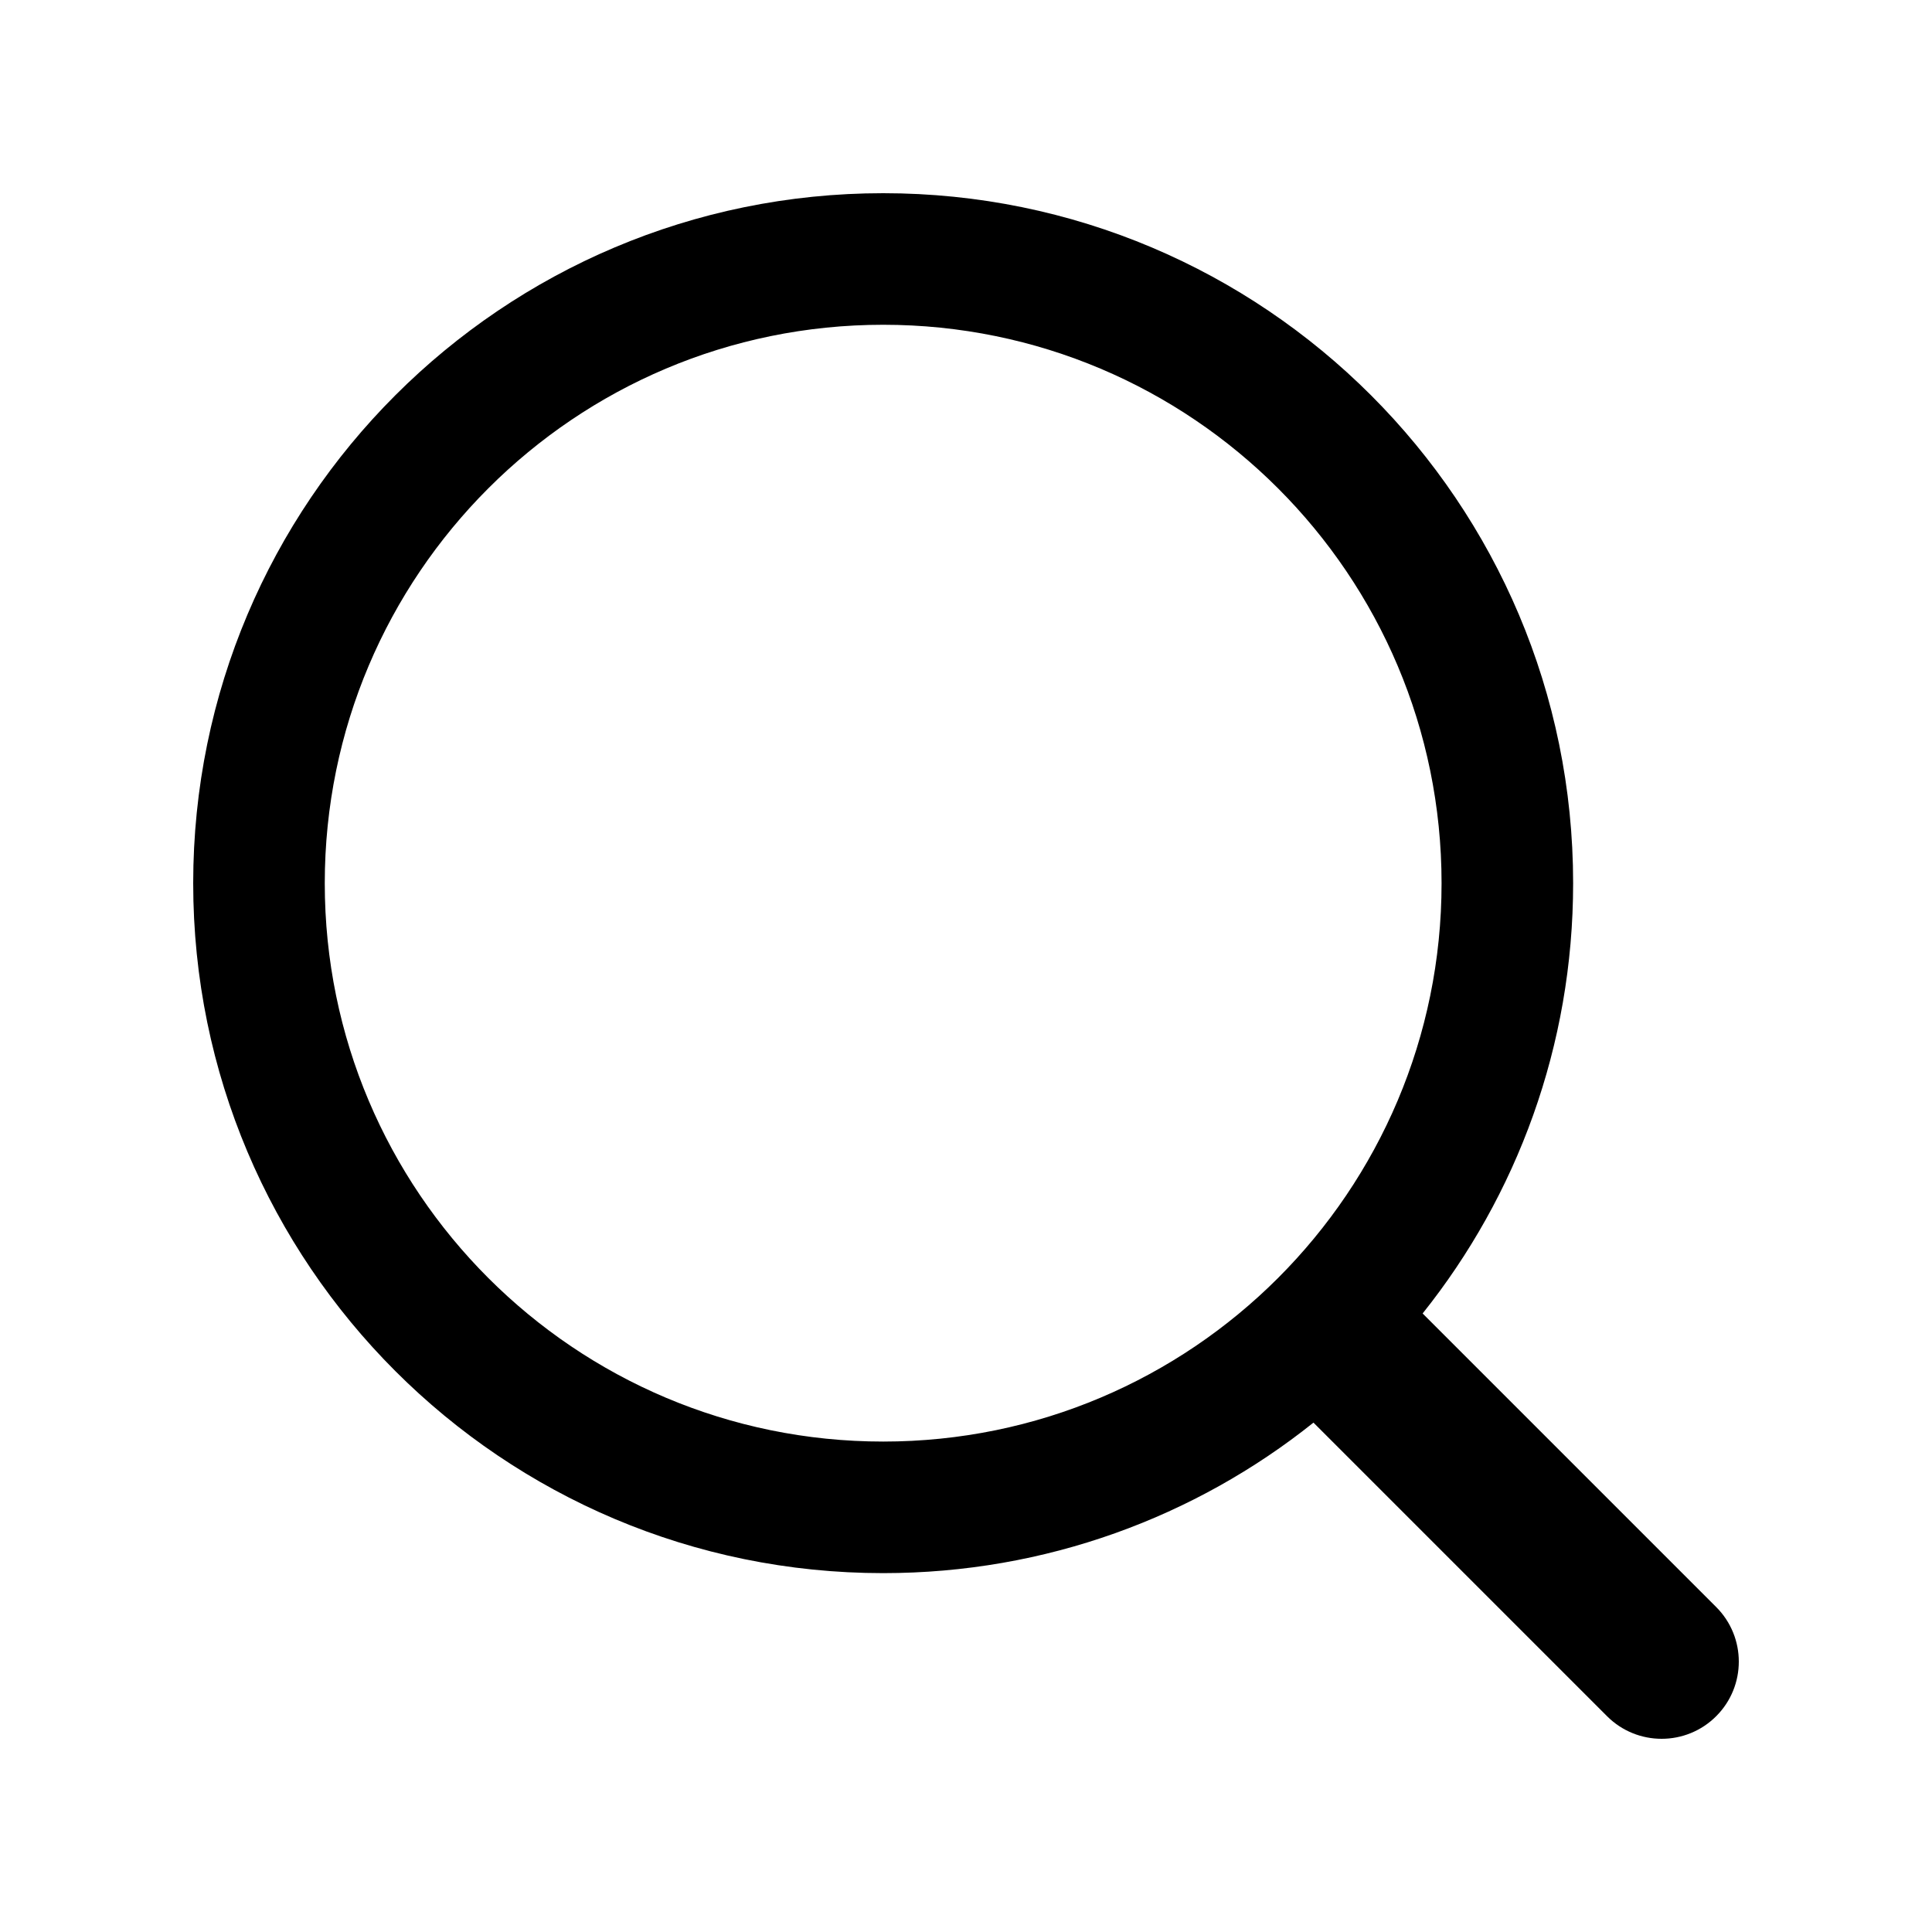
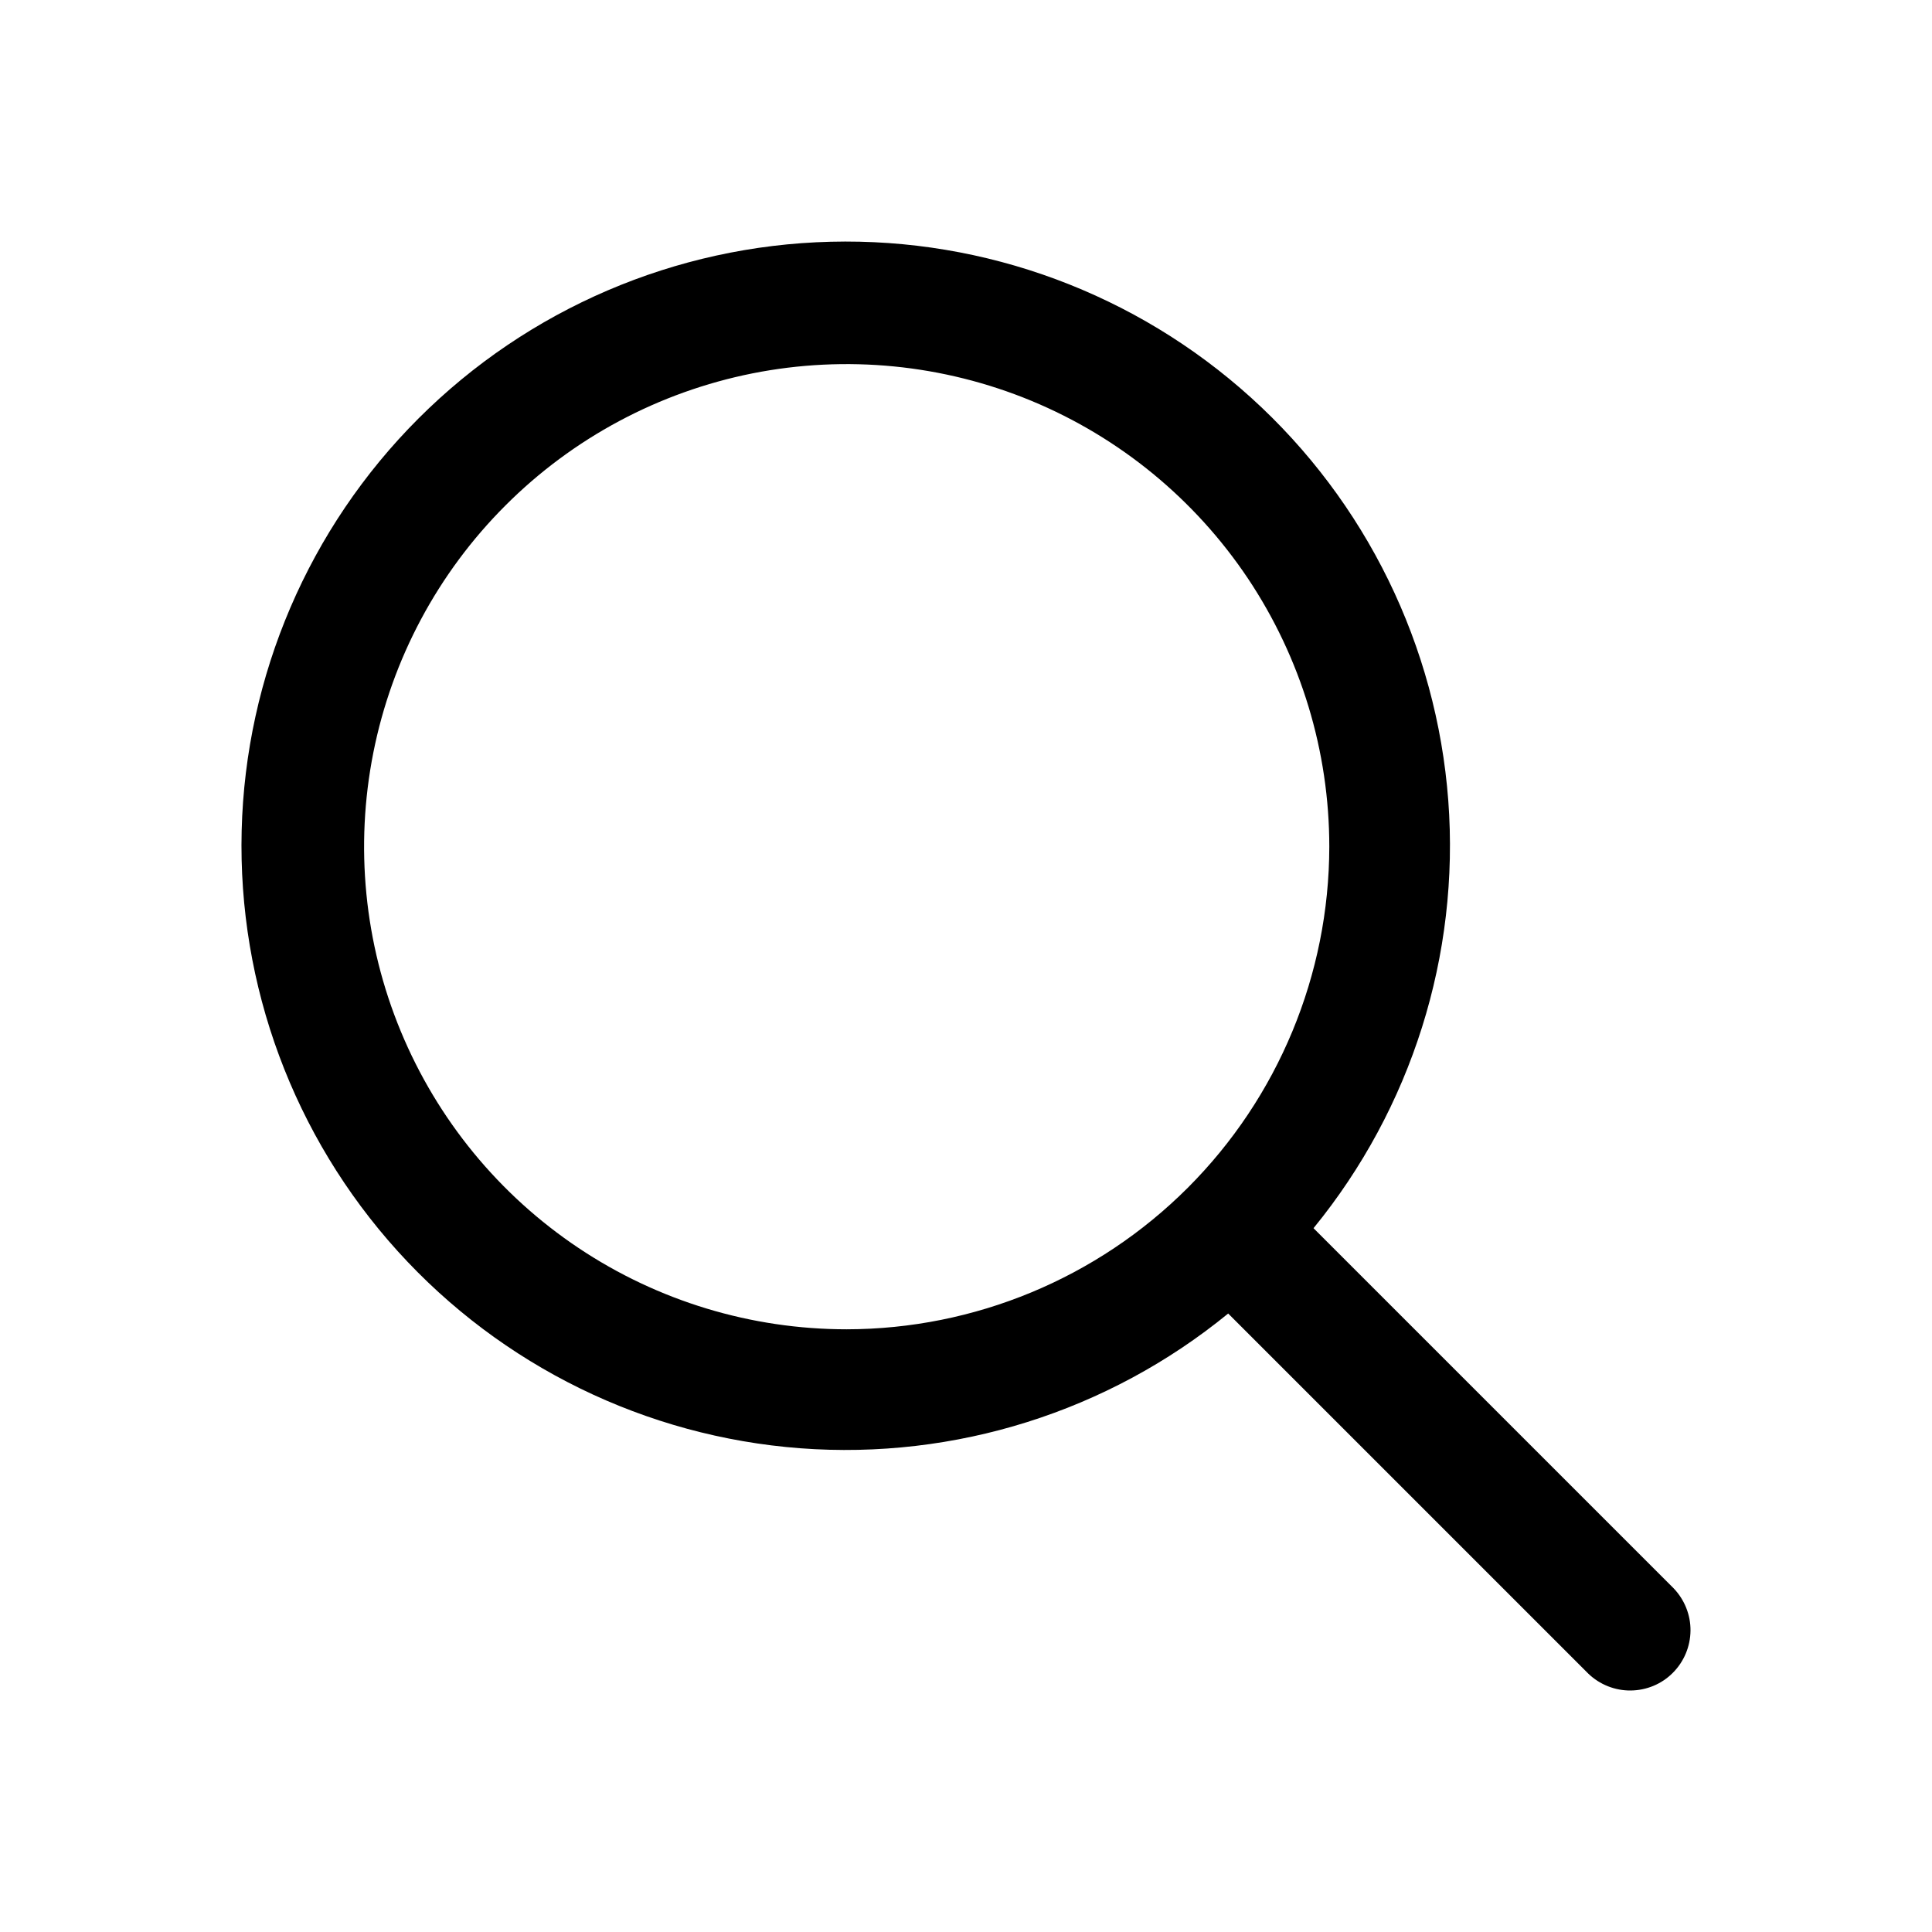
- <svg id="magnifier" viewBox="0 0 20 20">
-   <path d="M17.766,17.766 L17.766,17.766 C17.454,18.078 16.948,18.078 16.636,17.766 L13.597,14.727 C12.376,15.702 10.827,16.285 9.143,16.285 C5.198,16.285 2,13.087 2,9.143 C2,5.198 5.198,2 9.143,2 C13.087,2 16.285,5.198 16.285,9.143 C16.285,10.827 15.702,12.376 14.727,13.597 L17.766,16.636 C18.078,16.948 18.078,17.454 17.766,17.766 Z M9.143,14.923 C12.335,14.923 14.923,12.335 14.923,9.143 C14.923,5.95 12.335,3.362 9.143,3.362 C5.95,3.362 3.362,5.95 3.362,9.143 C3.362,12.335 5.95,14.923 9.143,14.923 Z" />
+ <svg id="magnifier" viewBox="0 0 24 24">
+   <path d="M20.79 19.73L16.317 15.257C17.535 13.766 18.135 11.864 17.991 9.944C17.846 8.023 16.969 6.232 15.541 4.94C14.113 3.648 12.243 2.954 10.318 3.003C8.393 3.051 6.56 3.837 5.198 5.199C3.837 6.56 3.05 8.393 3.002 10.319C2.954 12.244 3.648 14.114 4.94 15.542C6.232 16.97 8.023 17.846 9.943 17.991C11.864 18.135 13.766 17.536 15.257 16.317L19.73 20.79C19.871 20.926 20.061 21.002 20.257 21C20.454 20.998 20.642 20.92 20.78 20.781C20.919 20.642 20.998 20.454 21 20.257C21.002 20.061 20.926 19.872 20.79 19.73ZM10.518 16.513C9.332 16.513 8.173 16.162 7.187 15.503C6.201 14.844 5.433 13.908 4.979 12.812C4.525 11.717 4.407 10.511 4.638 9.348C4.869 8.186 5.44 7.117 6.279 6.279C7.117 5.44 8.185 4.87 9.348 4.638C10.511 4.407 11.717 4.526 12.812 4.979C13.908 5.433 14.844 6.202 15.503 7.187C16.161 8.173 16.513 9.332 16.513 10.518C16.511 12.107 15.879 13.631 14.755 14.755C13.631 15.879 12.107 16.511 10.518 16.513Z" />
</svg>
